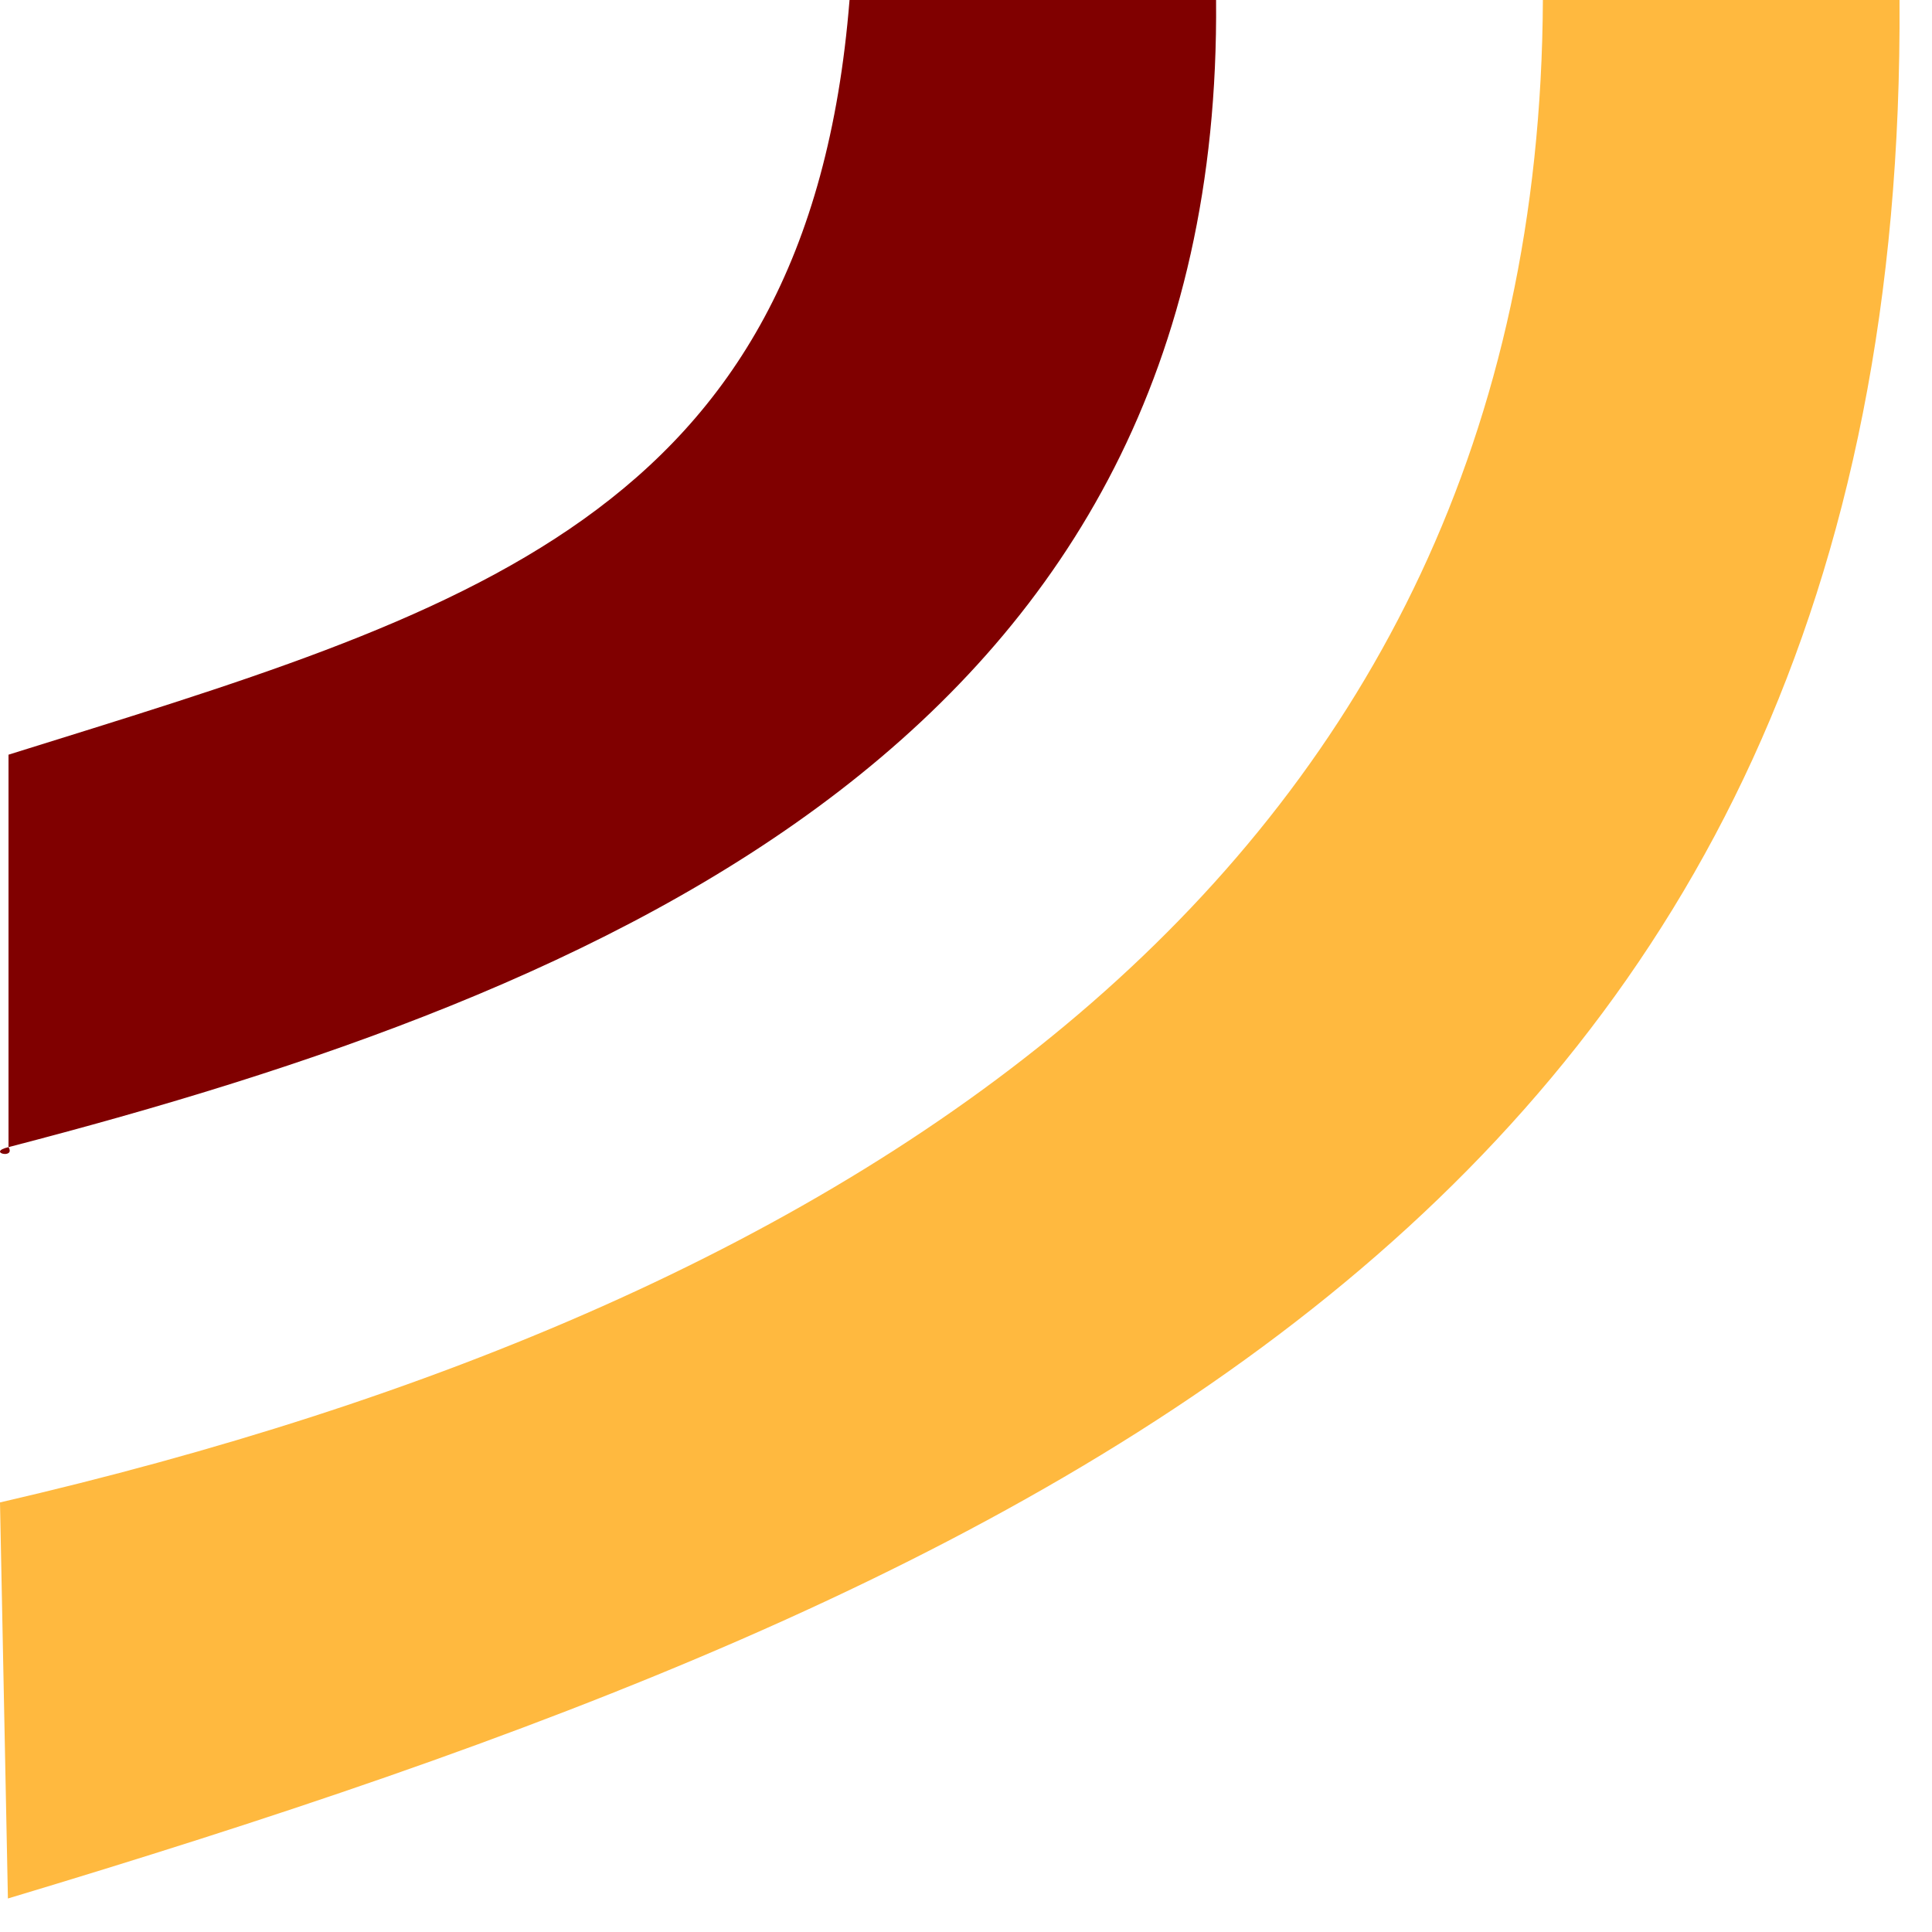
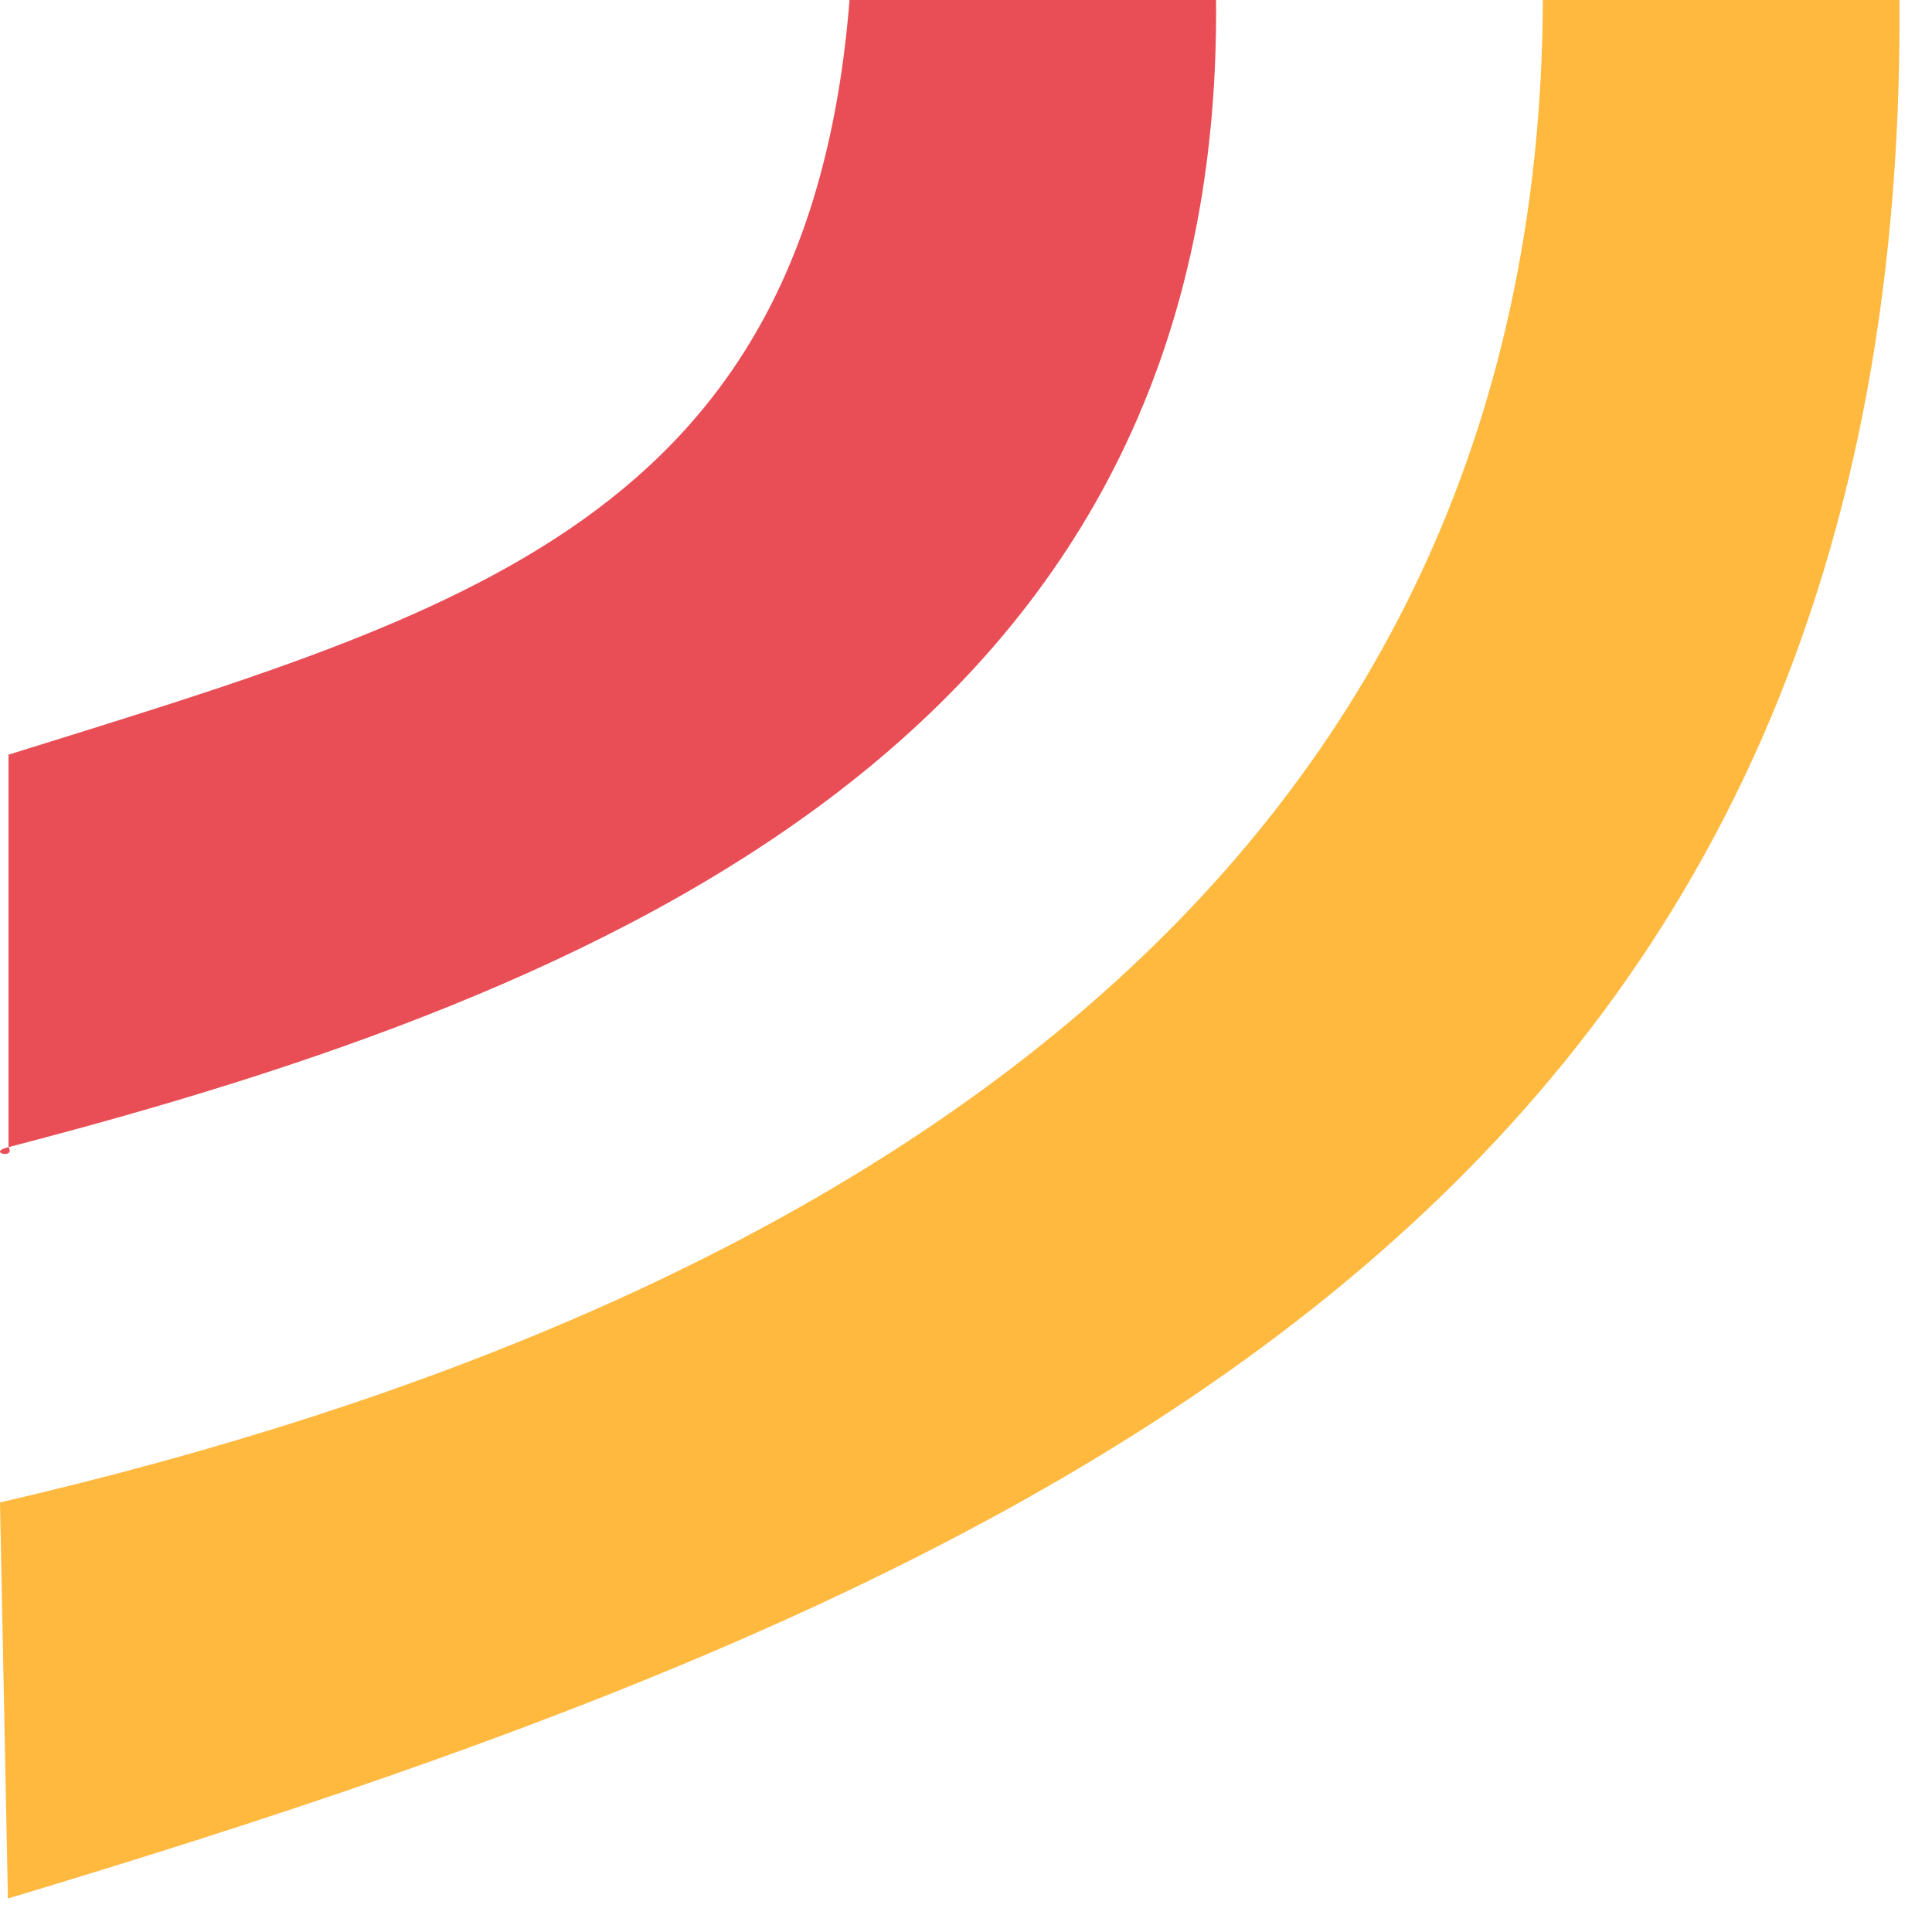
<svg xmlns="http://www.w3.org/2000/svg" width="32mm" height="32mm" viewBox="0 0 32 32">
-   <path style="display:inline;fill:#800000;stroke:none;stroke-width:0.222px;stroke-linecap:butt;stroke-linejoin:miter;stroke-opacity:1" d="M 0.141,12.5 C 7.657,10.151 13.381,8.615 14.071,0 h 6.071 c 0.109,12.173 -10.076,16.425 -20.001,19 -0.371,0.089 0.123,0.203 2e-5,0 z" />
+   <path style="display:inline;fill:#e94e56;stroke:none;stroke-width:0.222px;stroke-linecap:butt;stroke-linejoin:miter;stroke-opacity:1" d="M 0.141,12.5 C 7.657,10.151 13.381,8.615 14.071,0 h 6.071 c 0.109,12.173 -10.076,16.425 -20.001,19 -0.371,0.089 0.123,0.203 2e-5,0 z" />
  <path style="display:inline;fill:#ffb93f;fill-opacity:1;stroke:none;stroke-width:0.315px;stroke-linecap:butt;stroke-linejoin:miter;stroke-opacity:1" d="M 0,24.885 C 14.217,21.6 25.49,14.391 25.555,0 h 5.907 C 31.586,19.865 17.285,26.293 0.131,31.445 Z" />
</svg>
